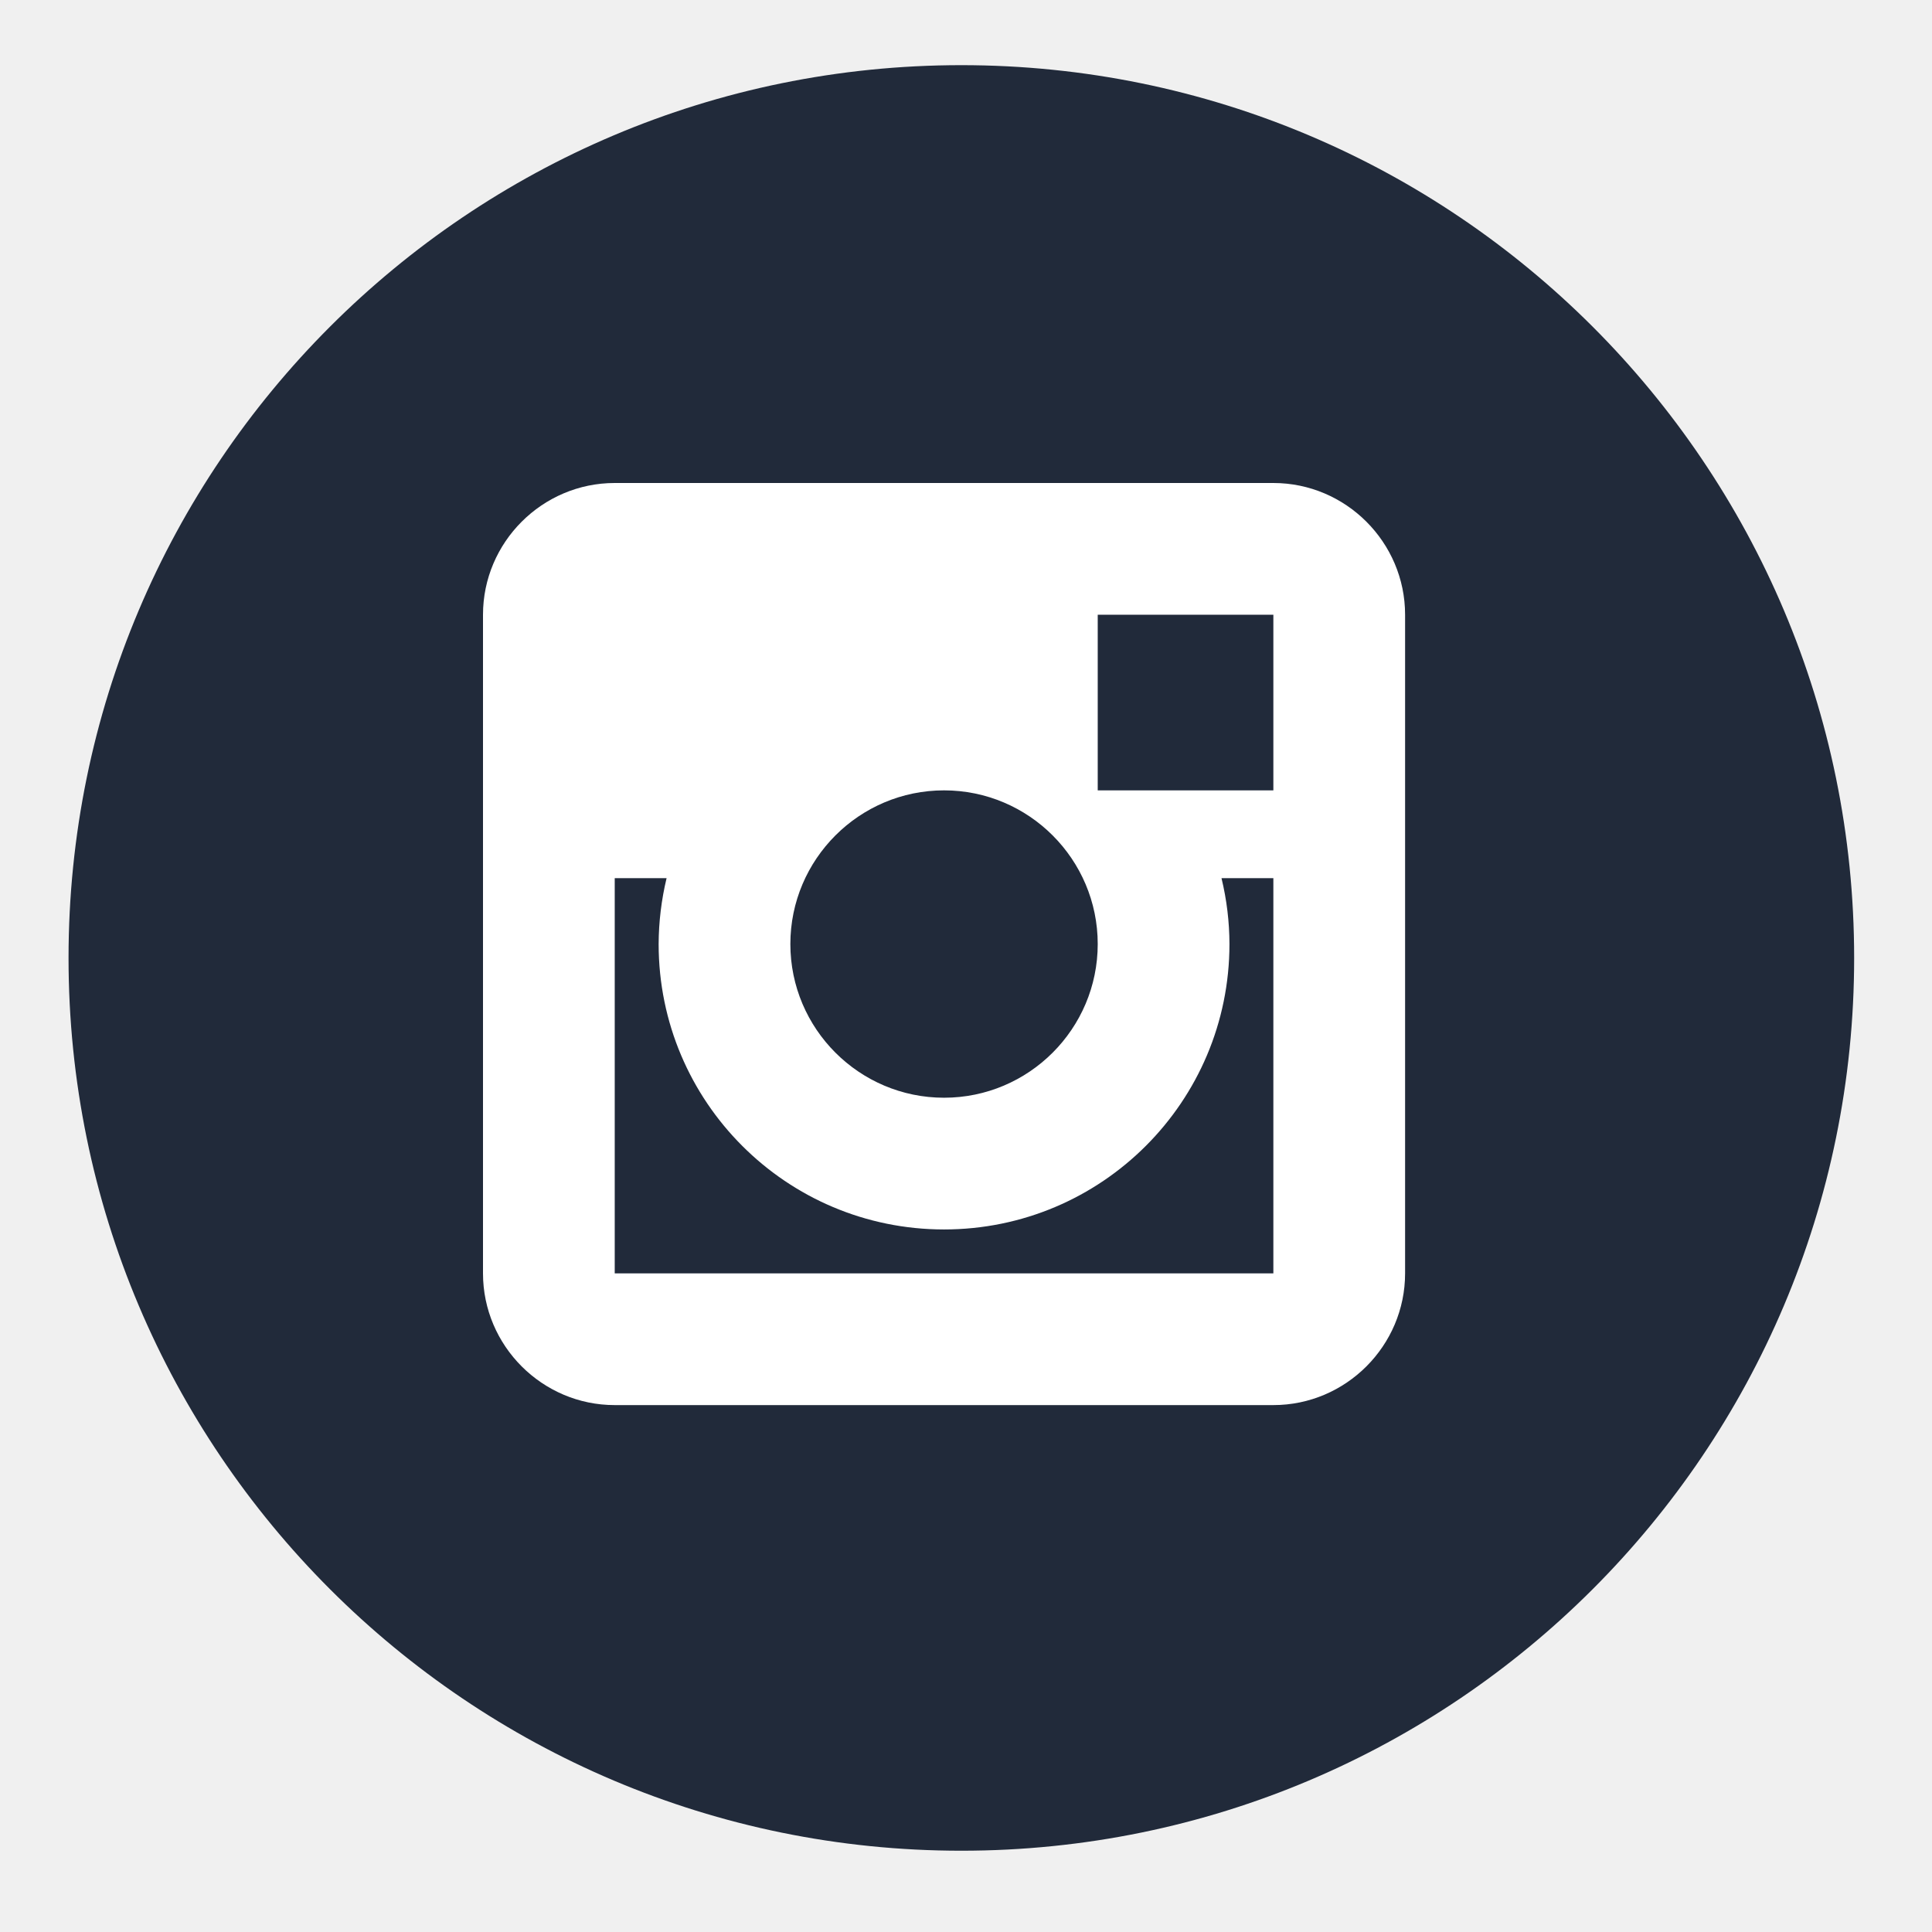
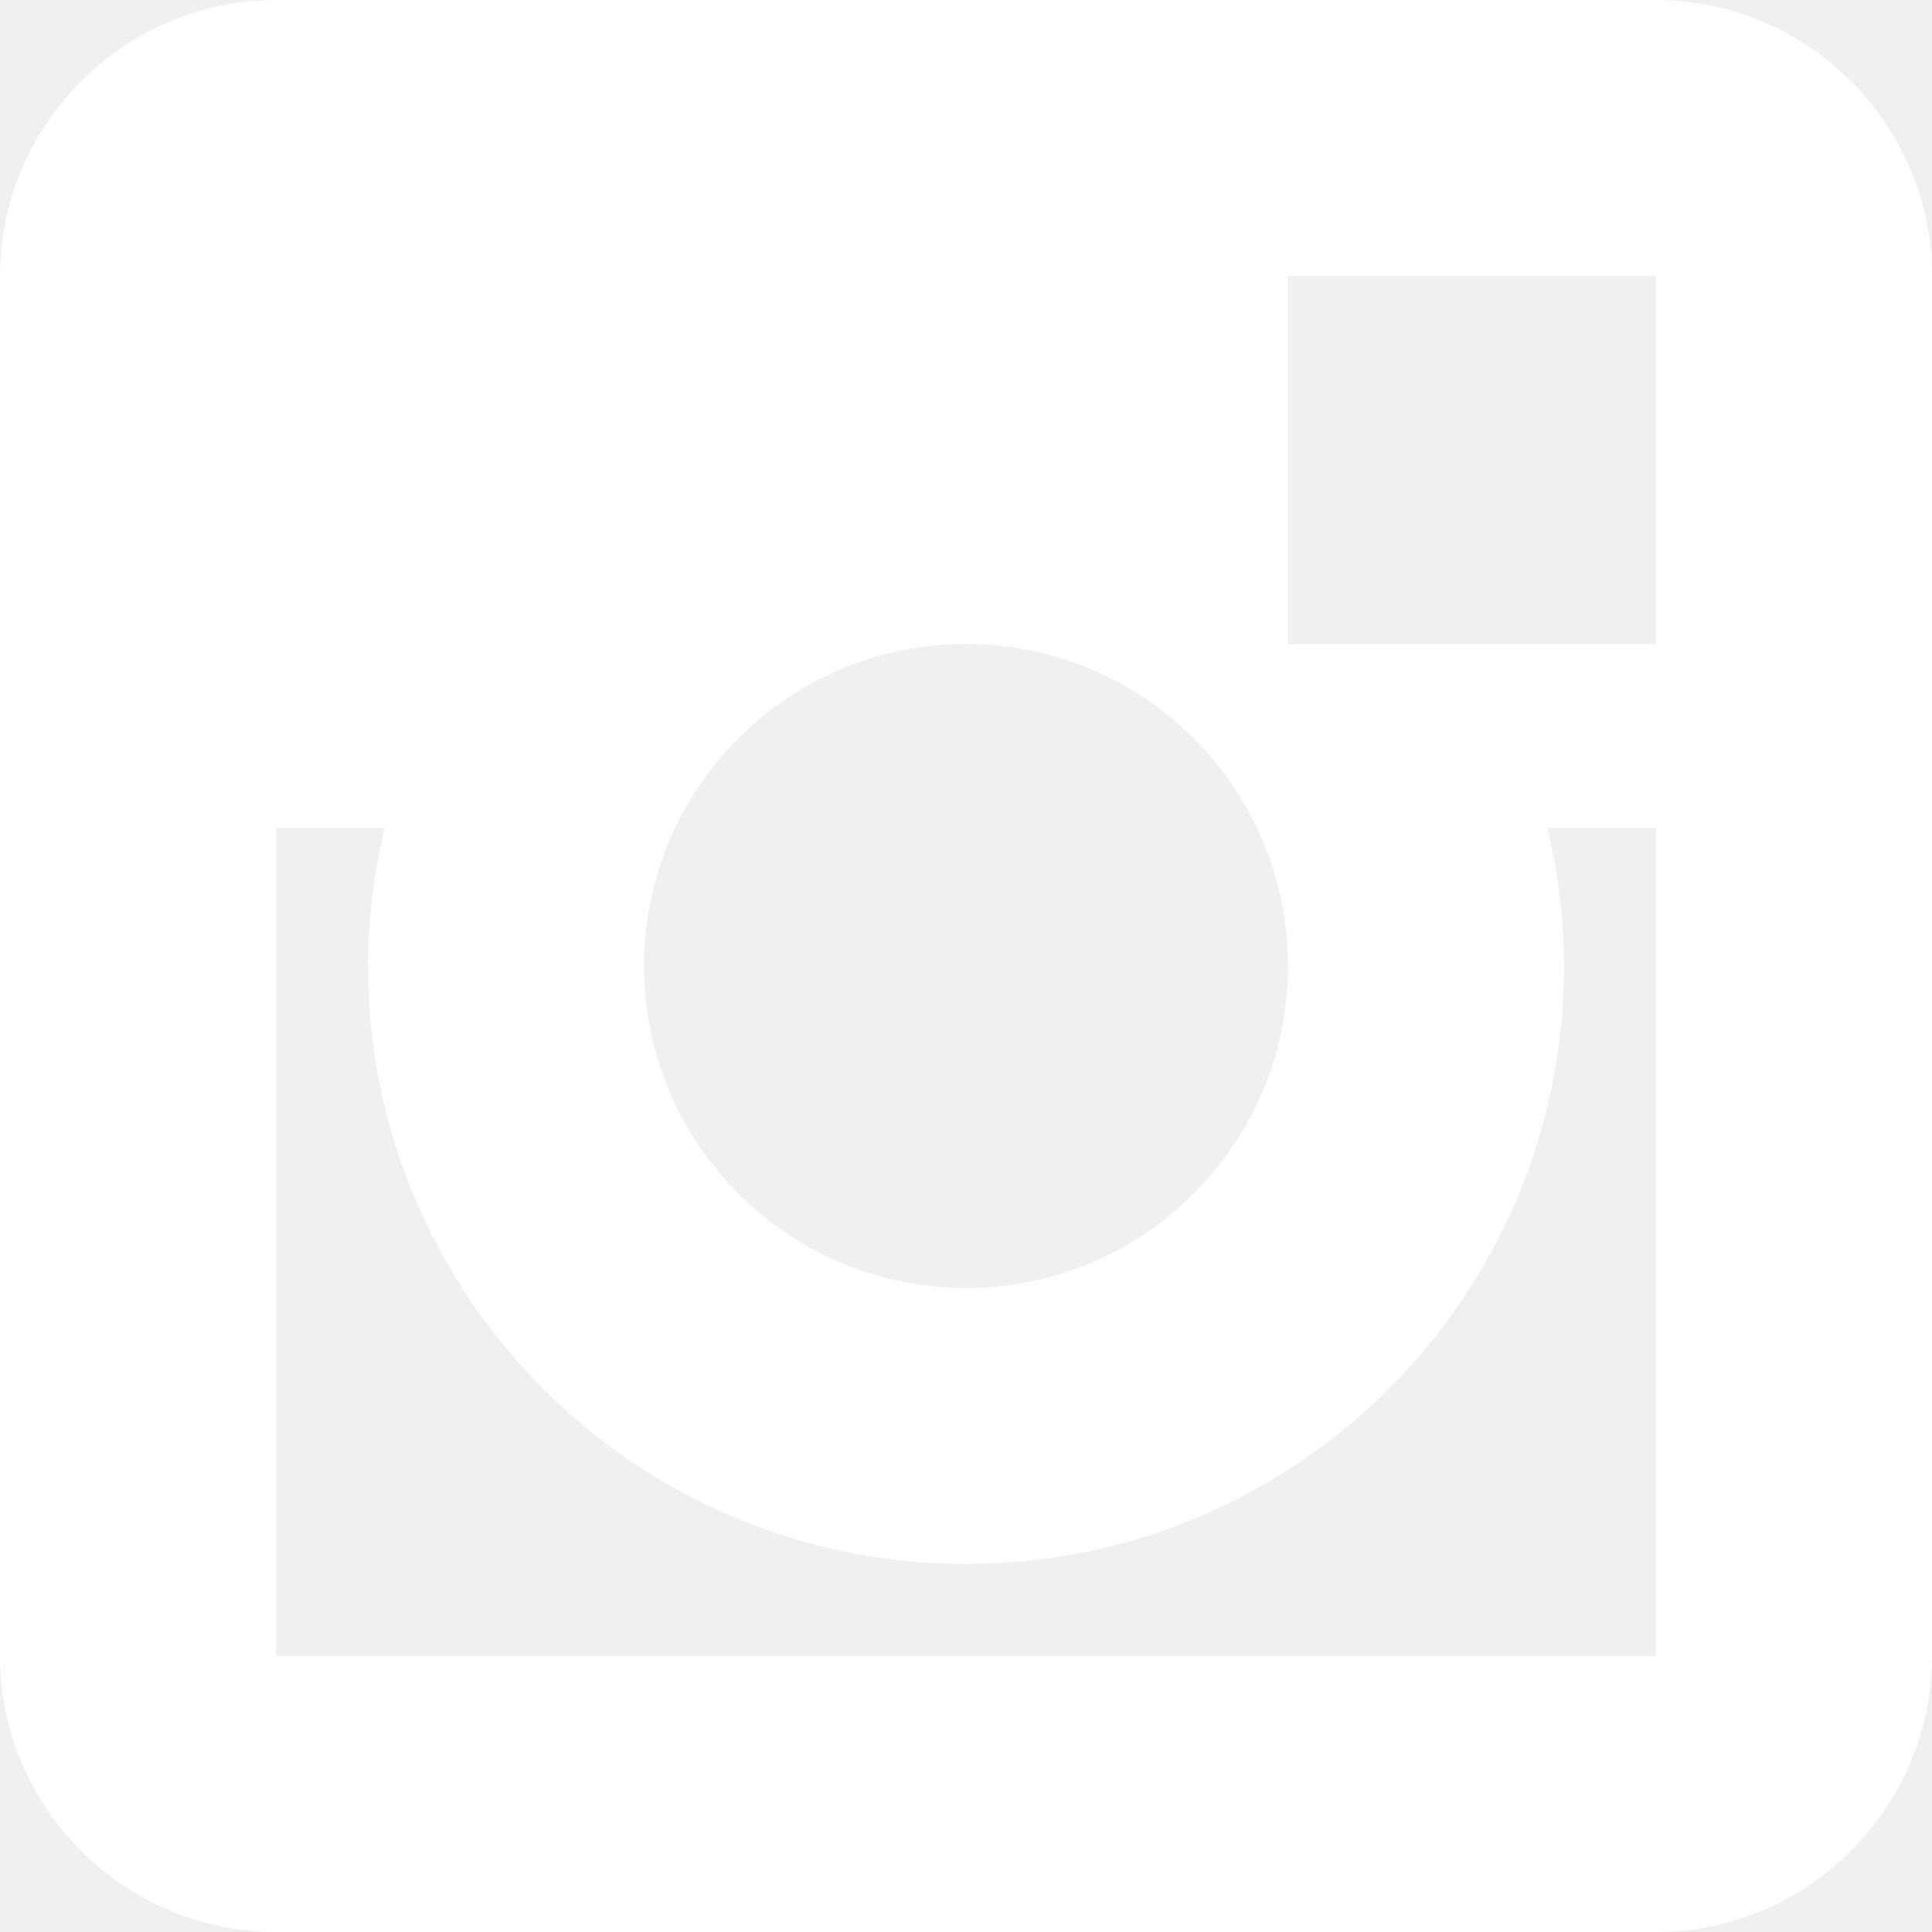
- <svg xmlns="http://www.w3.org/2000/svg" width="44" height="44" viewBox="0 0 44 44" fill="none">
-   <path fill-rule="evenodd" clip-rule="evenodd" d="M21.894 1.484C33.123 1.484 42.227 10.587 42.227 21.817C42.227 33.046 33.123 42.149 21.894 42.149C10.664 42.149 1.561 33.046 1.561 21.817C1.561 10.587 10.664 1.484 21.894 1.484Z" fill="#212A3A" />
-   <path fill-rule="evenodd" clip-rule="evenodd" d="M14 11H29C30.65 11 32 12.35 32 14V29C32 30.65 30.65 32 29 32H14C12.35 32 11 30.65 11 29V14C11 12.35 12.35 11 14 11ZM25 21.5C25 19.57 23.43 18 21.5 18C19.57 18 18 19.57 18 21.5C18 23.43 19.57 25 21.5 25C23.43 25 25 23.43 25 21.5ZM14 29V20H15.181C15.063 20.491 15.002 20.995 15 21.5C15 25.09 17.91 28 21.5 28C25.09 28 28 25.09 28 21.5C27.999 20.995 27.938 20.491 27.819 20H29V29H14ZM25 18H29V14H25V18Z" fill="white" />
+ <svg xmlns="http://www.w3.org/2000/svg" width="21" height="21" viewBox="0 0 21 21" fill="none">
+   <path fill-rule="evenodd" clip-rule="evenodd" d="M3 0H18C19.65 0 21 1.35 21 3V18C21 19.65 19.65 21 18 21H3C1.35 21 0 19.65 0 18V3C0 1.35 1.35 0 3 0ZM14 10.5C14 8.57 12.43 7 10.5 7C8.57 7 7 8.57 7 10.5C7 12.43 8.57 14 10.5 14C12.43 14 14 12.43 14 10.5ZM3 18V9H4.181C4.063 9.491 4.002 9.995 4 10.5C4 14.09 6.91 17 10.5 17C14.09 17 17 14.09 17 10.5C16.999 9.995 16.938 9.491 16.819 9H18V18H3ZM14 7H18V3H14V7Z" fill="white" />
</svg>
